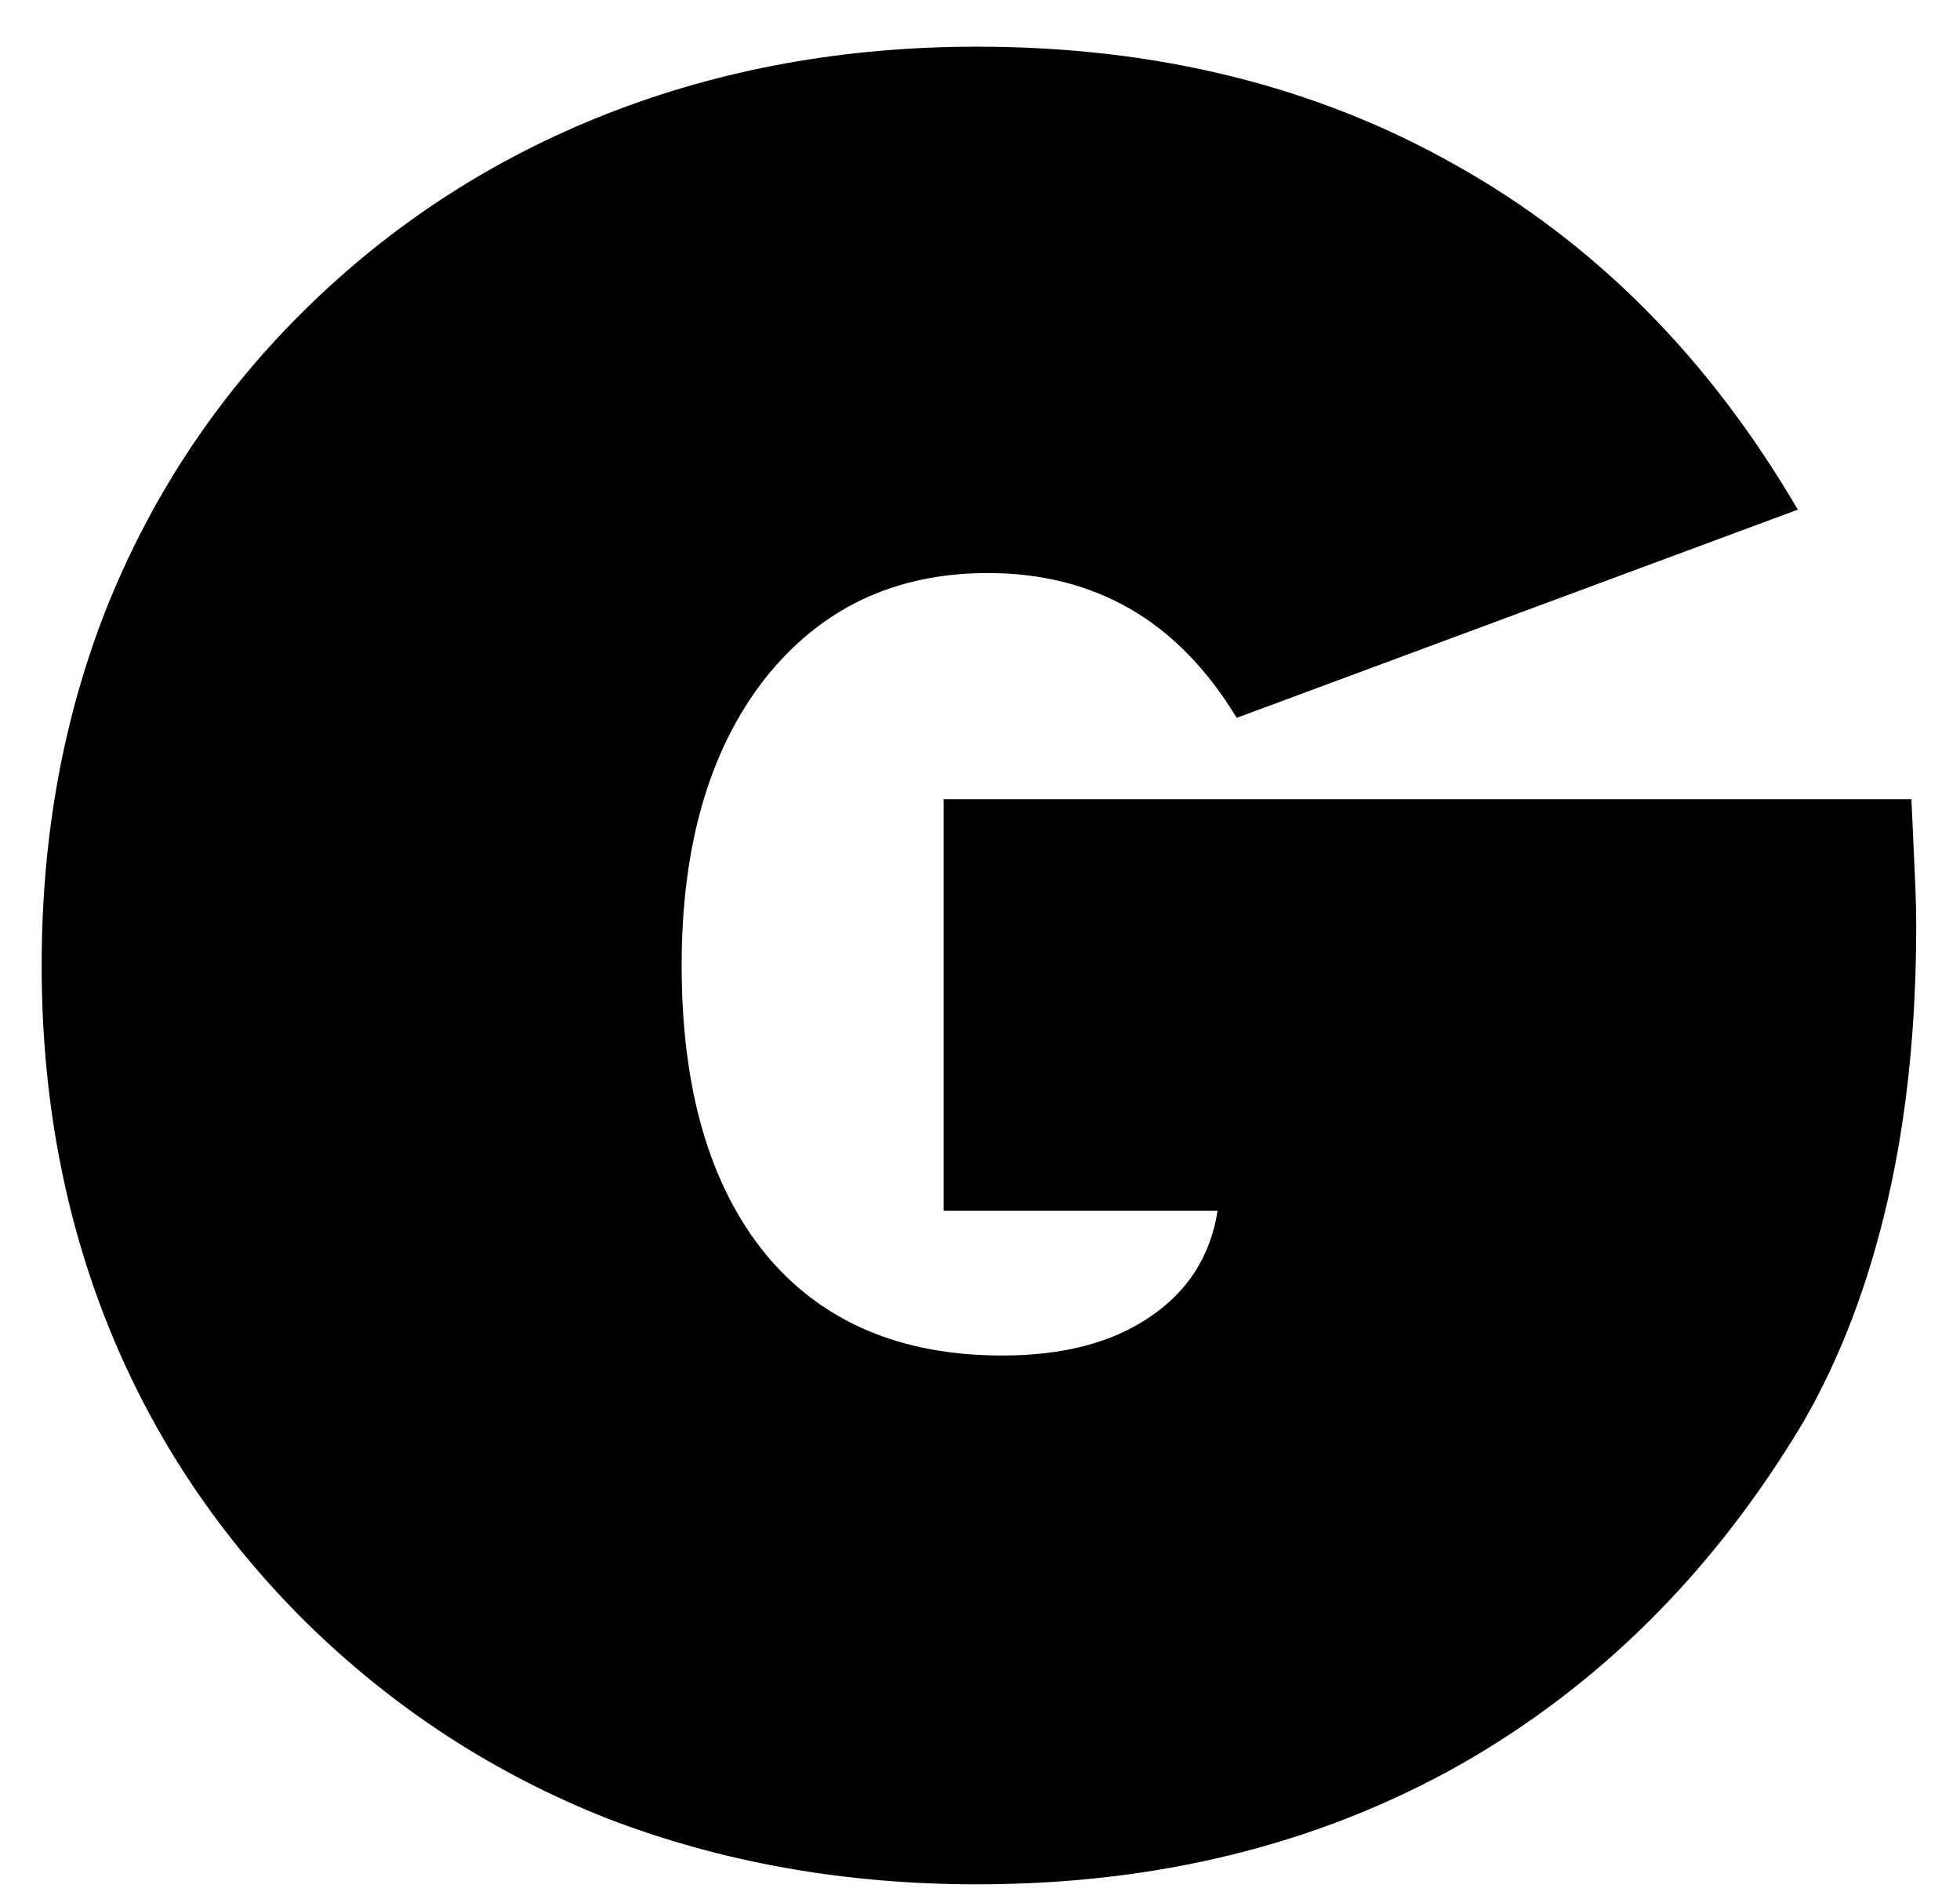
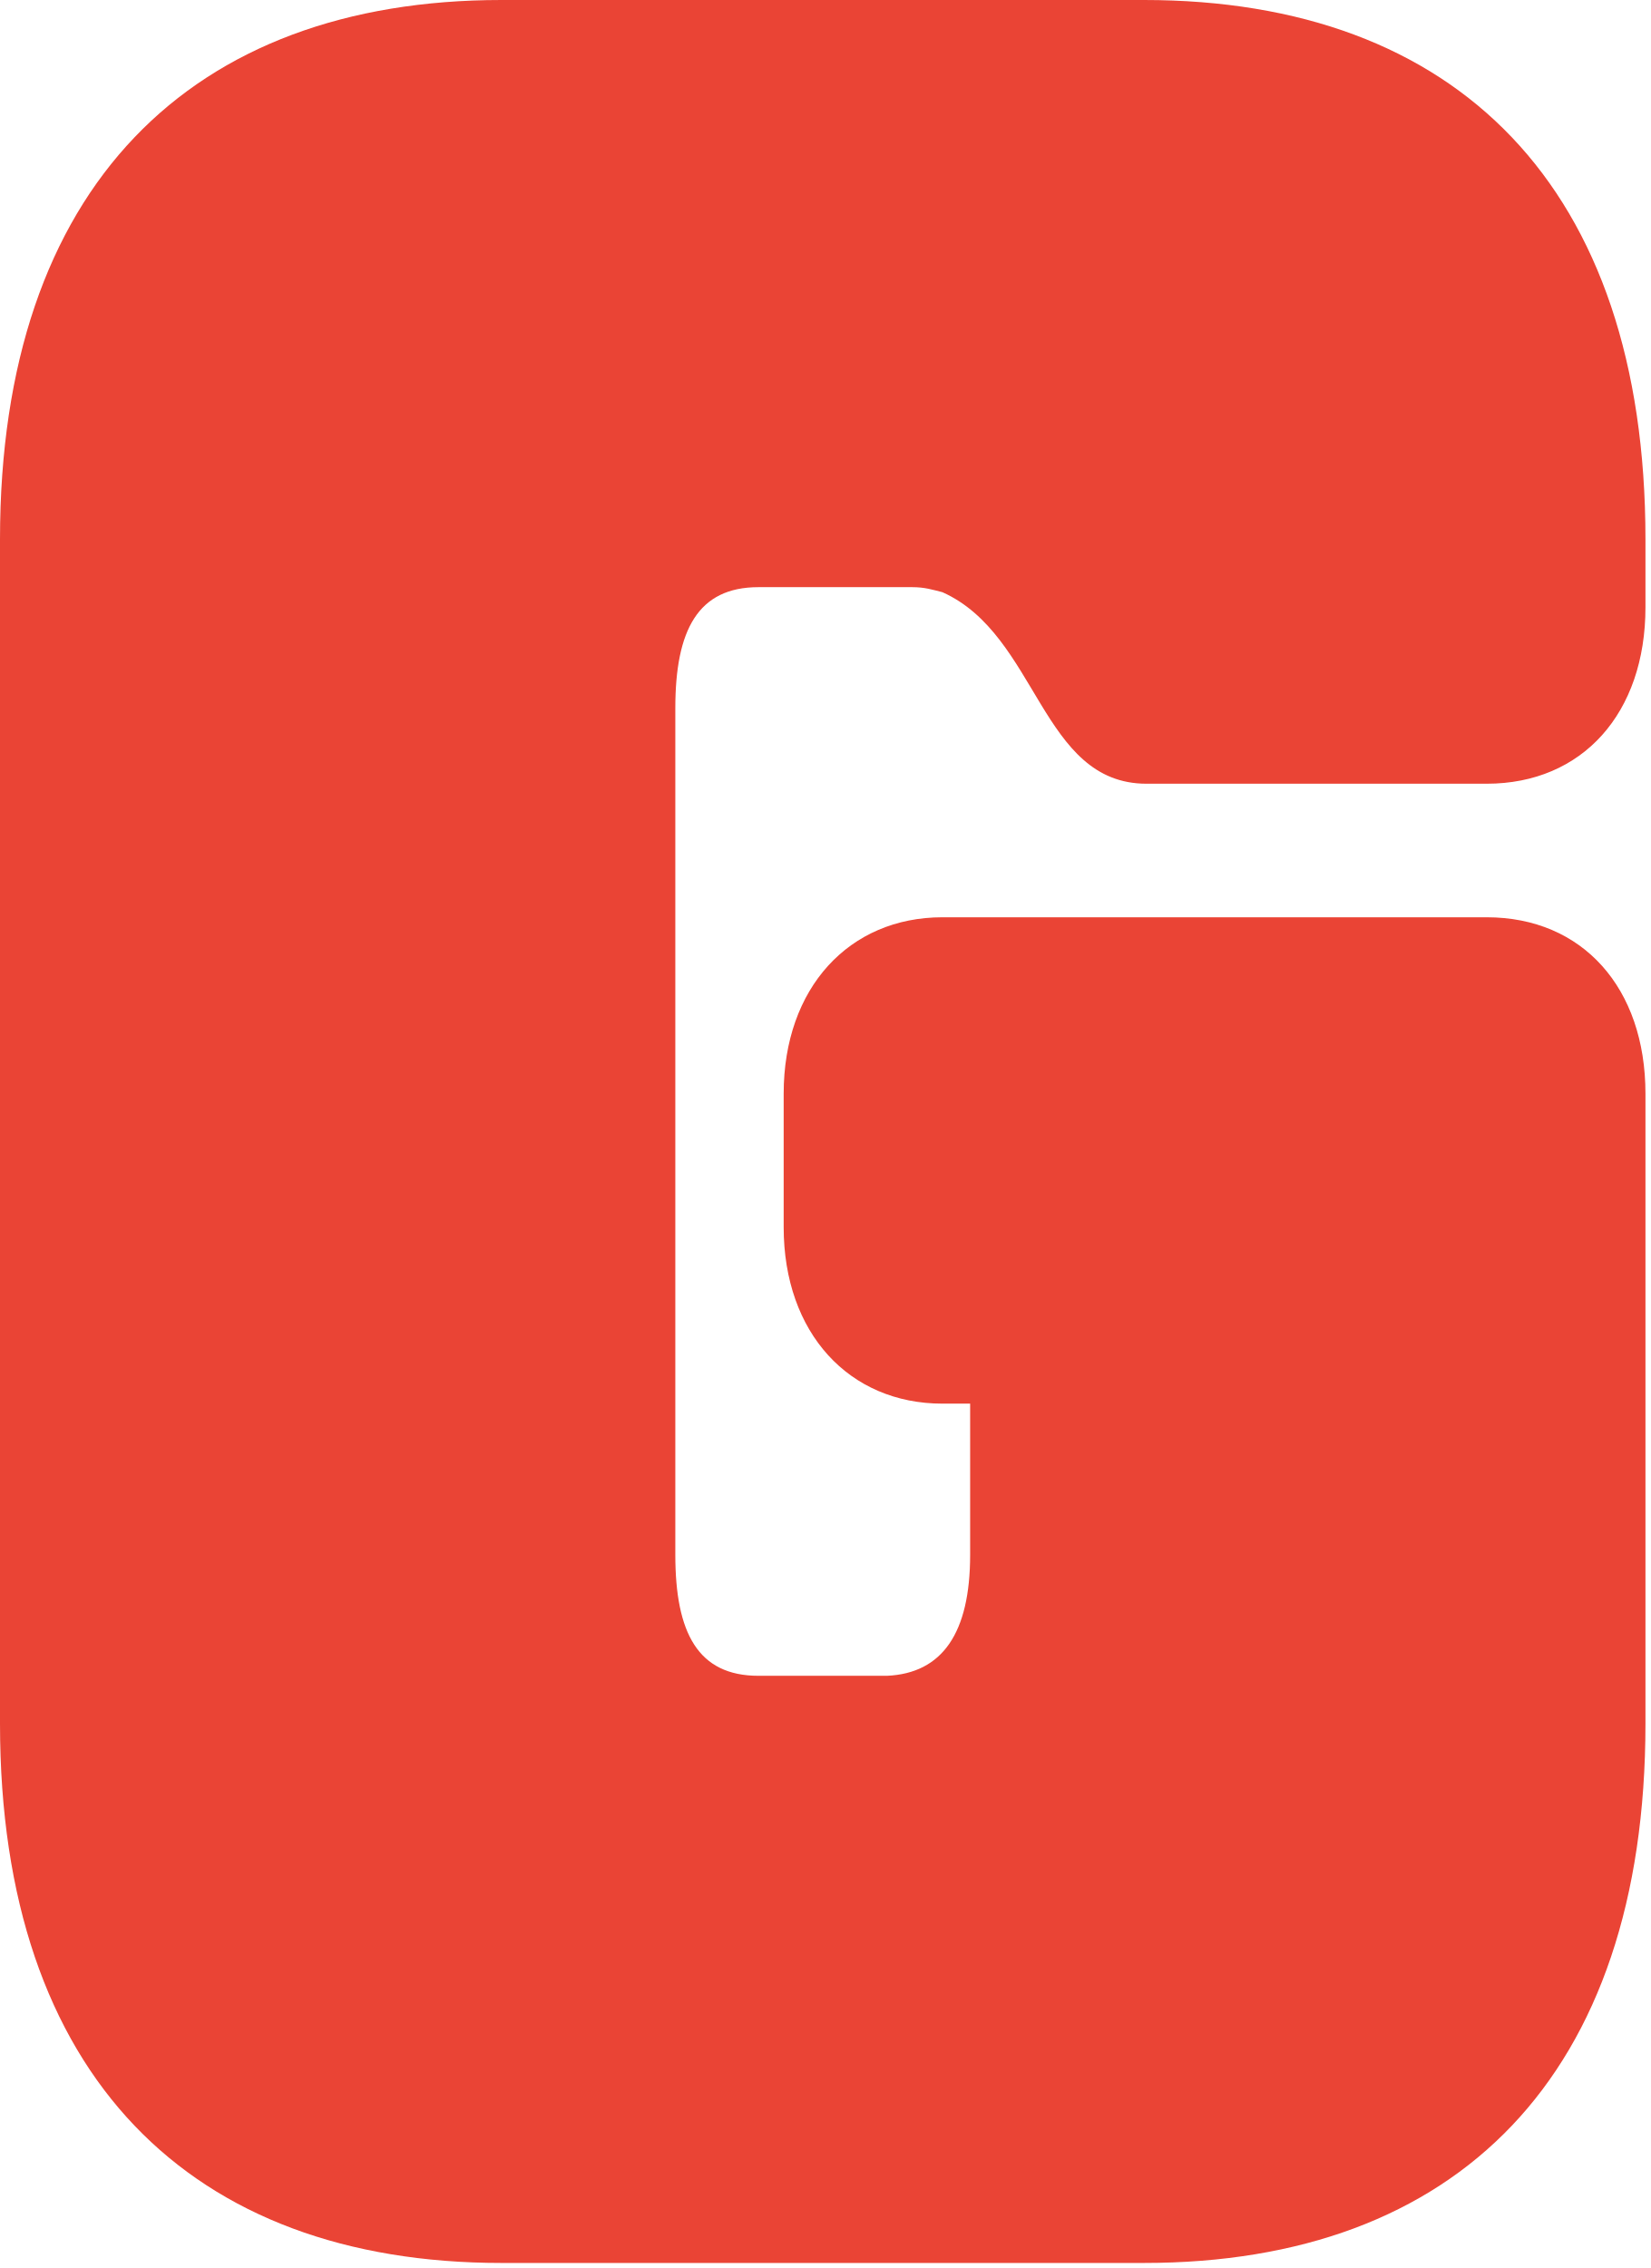
- <svg xmlns="http://www.w3.org/2000/svg" width="32" height="31" viewBox="0 0 32 31" fill="none">
-   <path d="M19.879 19.766H15.406V13.047H31.207C31.233 13.633 31.253 14.069 31.266 14.355C31.279 14.642 31.285 14.896 31.285 15.117C31.285 16.758 31.129 18.255 30.816 19.609C30.504 20.963 30.048 22.162 29.449 23.203C27.991 25.651 26.109 27.526 23.805 28.828C21.5 30.117 18.883 30.762 15.953 30.762C13.792 30.762 11.78 30.404 9.918 29.688C8.069 28.958 6.428 27.891 4.996 26.484C3.577 25.078 2.503 23.47 1.773 21.66C1.044 19.85 0.68 17.884 0.68 15.762C0.68 13.626 1.044 11.654 1.773 9.844C2.516 8.021 3.59 6.419 4.996 5.039C6.415 3.646 8.056 2.585 9.918 1.855C11.78 1.126 13.792 0.762 15.953 0.762C18.883 0.762 21.487 1.406 23.766 2.695C26.044 3.971 27.906 5.846 29.352 8.32L20.191 11.719C19.71 10.925 19.13 10.332 18.453 9.941C17.776 9.551 17.001 9.355 16.129 9.355C14.605 9.355 13.388 9.935 12.477 11.094C11.578 12.253 11.129 13.809 11.129 15.762C11.129 17.78 11.585 19.349 12.496 20.469C13.408 21.576 14.697 22.129 16.363 22.129C17.353 22.129 18.154 21.921 18.766 21.504C19.391 21.087 19.762 20.508 19.879 19.766Z" fill="black" />
+ <svg xmlns="http://www.w3.org/2000/svg" width="131" height="180" viewBox="0 0 131 180" fill="none">
+   <path d="M130.6 42.8V48.2C130.6 56.6 125.6 62.2 118 62.2H91C82.6 62.2 82.4 50.4 74.8 47C74 46.8 73.4 46.6 72.4 46.6H60.2C55.4 46.6 53.6 50 53.6 56.2V123.4C53.6 129.6 55.4 133 60.2 133H70.4C74.8 132.8 77 129.6 77 123.4V111.4H74.8C67.4 111.4 62.2 105.8 62.2 97.4V86.8C62.2 78.4 67.4 72.8 74.8 72.8H118C125.6 72.8 130.6 78.4 130.6 86.8V136.8C130.6 164.8 115.6 179.6 90.8 179.6H39.8C15.2 179.6 2.38419e-07 164.8 2.38419e-07 136.8V42.8C2.38419e-07 14.8 15.2 -9.05991e-06 39.8 -9.05991e-06H90.8C115.6 -9.05991e-06 130.6 14.8 130.6 42.8Z" fill="#EA4435" />
</svg>
